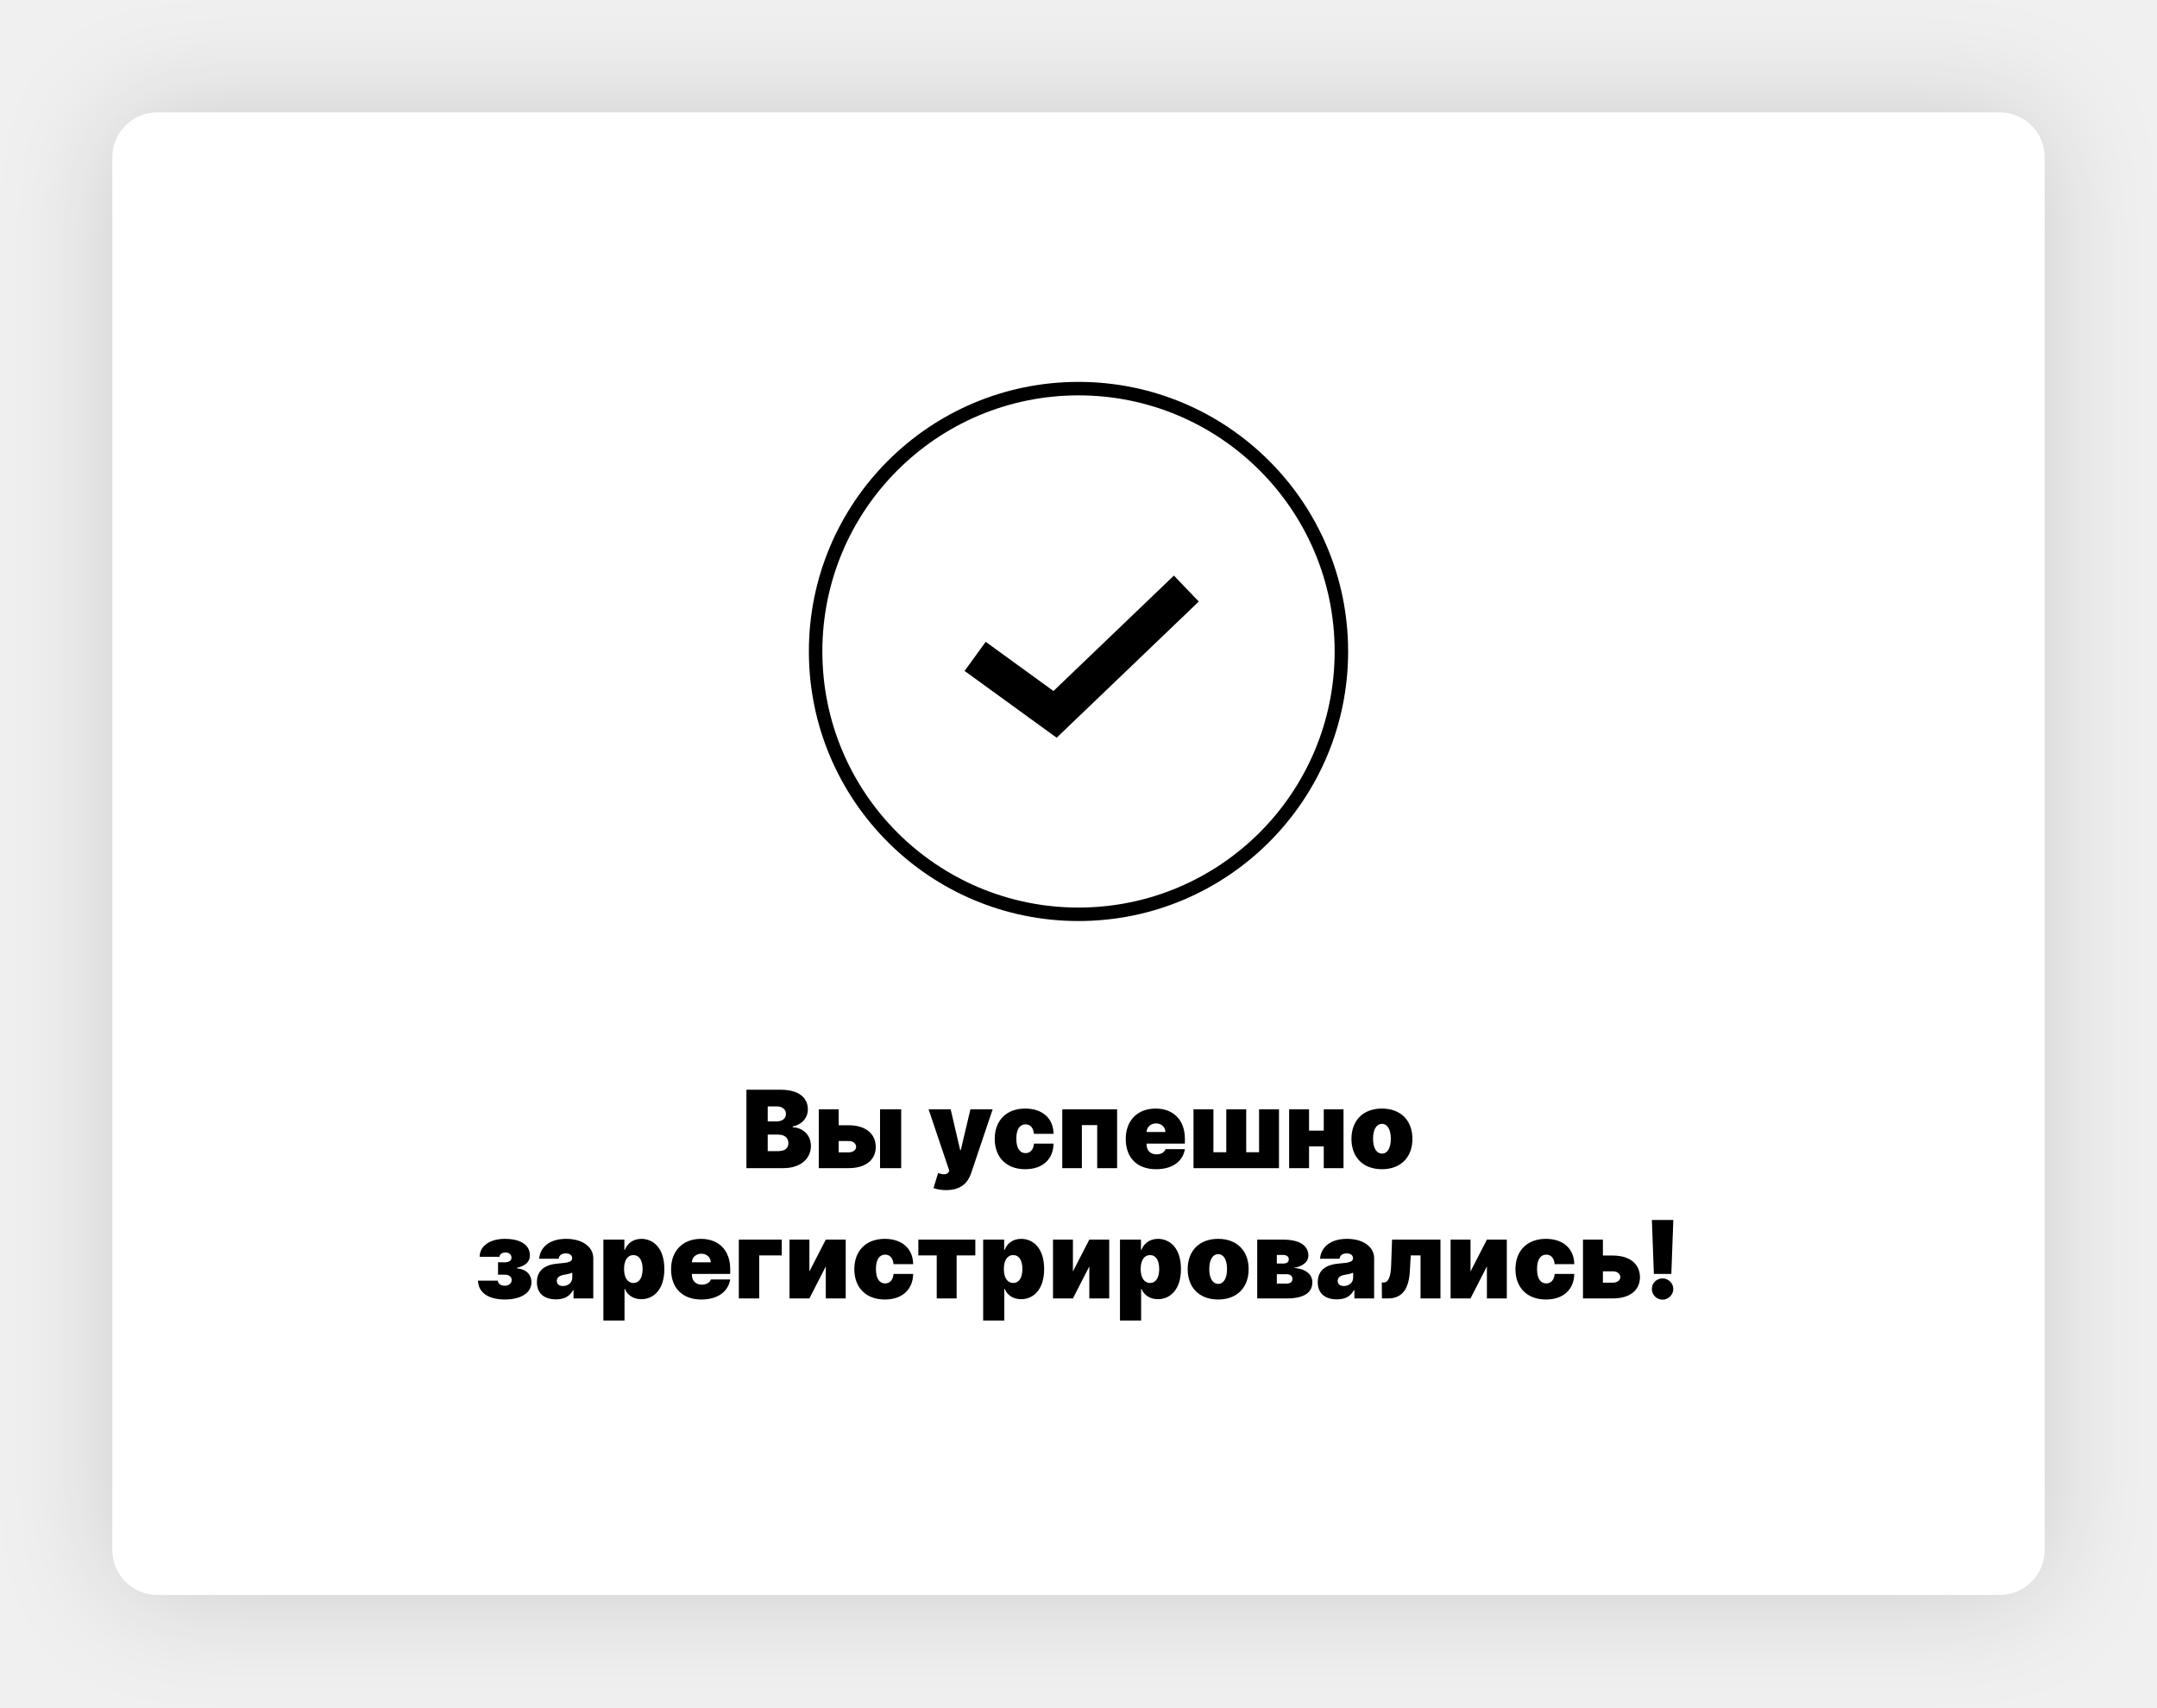
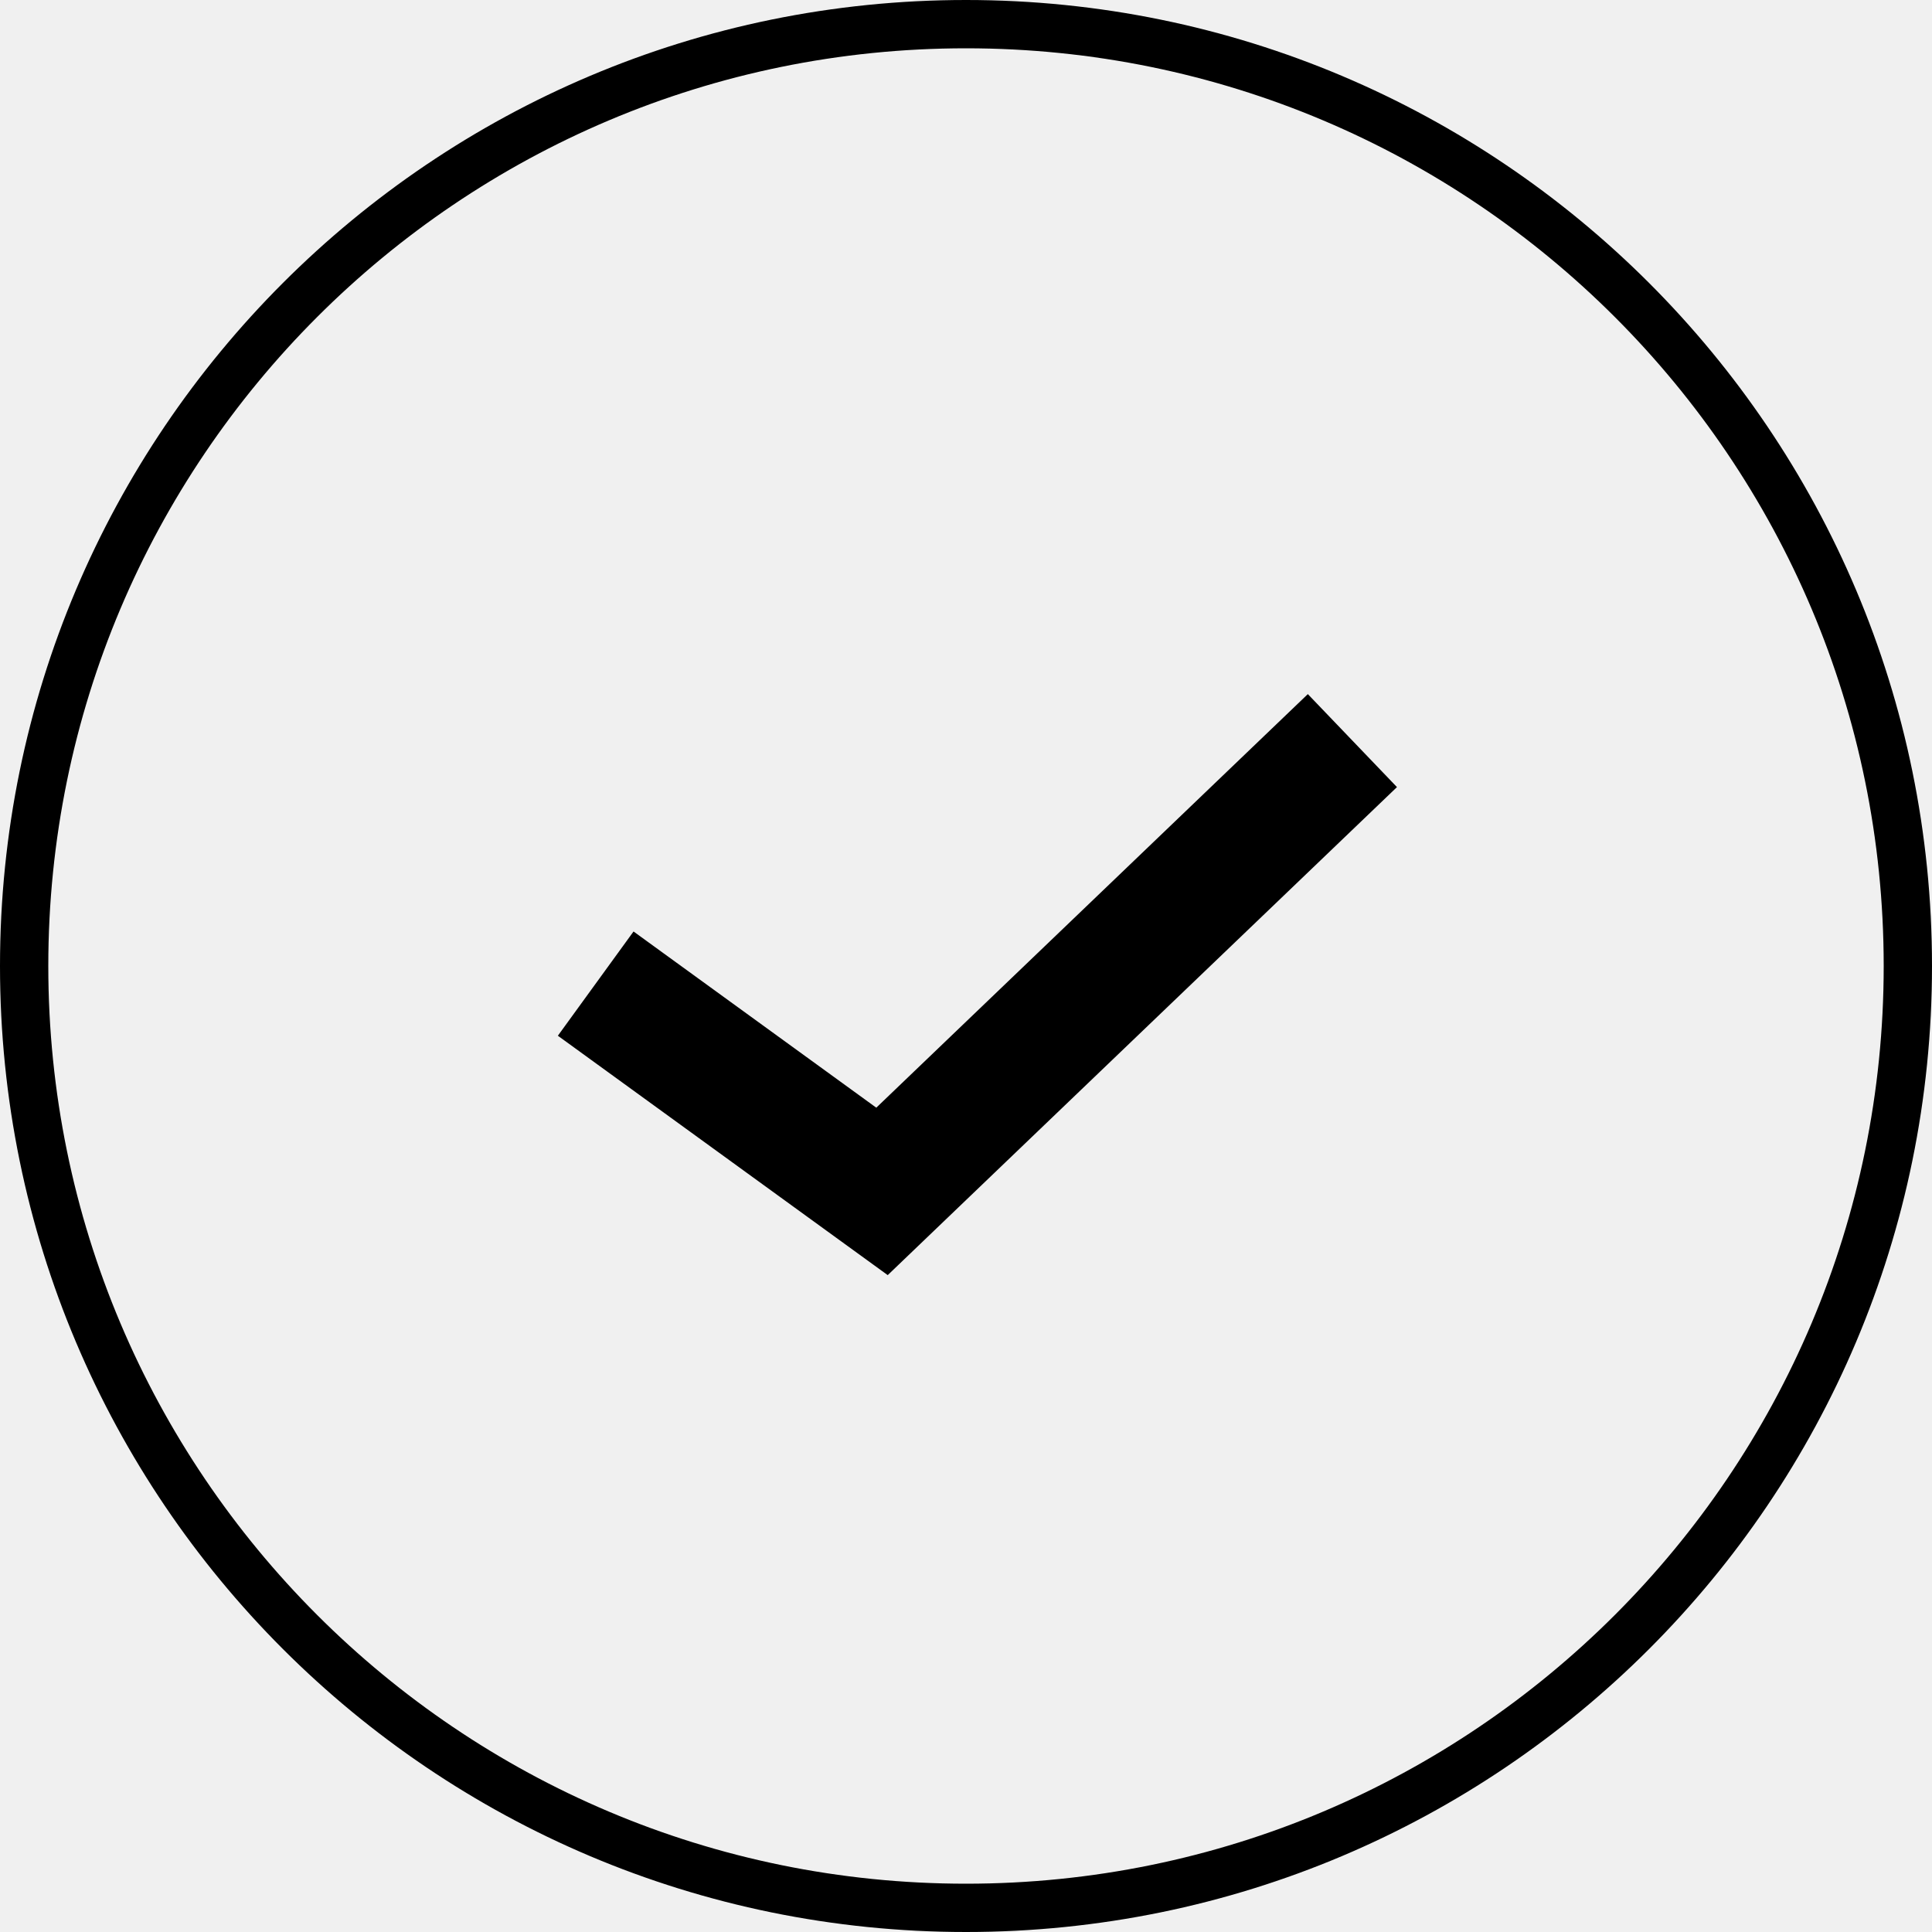
- <svg xmlns="http://www.w3.org/2000/svg" width="480" height="380" viewBox="0 0 480 380" fill="none">
-   <g filter="url(#filter0_d_4453_158)">
-     <rect x="25" y="25" width="430" height="330" rx="10" fill="white" />
-   </g>
-   <path d="M166.102 260H174.317C178.11 260 180.454 257.929 180.454 255.057C180.454 252.594 178.638 250.983 176.397 250.898V250.727C178.417 250.327 179.772 248.835 179.772 246.909C179.772 244.25 177.658 242.545 173.67 242.545H166.102V260ZM170.84 256.216V252.534H173.124C174.565 252.534 175.442 253.216 175.442 254.443C175.442 255.611 174.65 256.216 173.056 256.216H170.84ZM170.84 249.602V246.261H172.852C174.028 246.261 174.897 246.858 174.897 247.932C174.897 249.006 174.028 249.602 172.783 249.602H170.84ZM186.633 250.455V246.909H182.201V260H188.849C192.582 260 194.866 258.219 194.883 255.295C194.866 252.287 192.582 250.455 188.849 250.455H186.633ZM195.837 260H200.542V246.909H195.837V260ZM186.633 253.966H188.849C189.812 253.966 190.502 254.503 190.519 255.261C190.502 255.977 189.812 256.489 188.849 256.489H186.633V253.966ZM210.565 264.892C213.854 264.892 215.397 263.239 216.121 261.091L220.894 246.909H215.951L213.803 255.977H213.667L211.553 246.909H206.644L211.246 260.58L211.144 260.818C210.761 261.491 209.917 261.5 208.758 261.091L207.735 264.432C208.468 264.722 209.482 264.892 210.565 264.892ZM228.141 260.239C232.018 260.239 234.396 258.014 234.447 254.545H230.084C229.982 255.918 229.24 256.659 228.209 256.659C226.973 256.659 226.163 255.602 226.163 253.455C226.163 251.307 226.973 250.25 228.209 250.25C229.249 250.25 229.956 250.991 230.084 252.364H234.447C234.422 248.955 231.993 246.739 228.141 246.739C223.879 246.739 221.357 249.466 221.357 253.489C221.357 257.511 223.879 260.239 228.141 260.239ZM236.388 260H240.752V250.42H244.161V260H248.593V246.909H236.388V260ZM257.263 260.239C260.893 260.239 263.229 258.5 263.672 255.773H259.376C259.104 256.514 258.328 256.932 257.365 256.932C255.967 256.932 255.149 256.011 255.149 254.75V254.545H263.672V253.455C263.672 249.287 261.115 246.739 257.161 246.739C253.104 246.739 250.513 249.432 250.513 253.489C250.513 257.724 253.07 260.239 257.263 260.239ZM255.149 251.955C255.175 250.821 256.112 250.045 257.263 250.045C258.43 250.045 259.317 250.83 259.342 251.955H255.149ZM265.592 246.909V260H284.614V246.909H280.183V256.455H277.319V246.909H272.887V256.455H270.023V246.909H265.592ZM291.305 246.909H286.873V260H291.305V255.159H294.577V260H298.975V246.909H294.577V251.648H291.305V246.909ZM307.523 260.239C311.785 260.239 314.308 257.511 314.308 253.489C314.308 249.466 311.785 246.739 307.523 246.739C303.262 246.739 300.739 249.466 300.739 253.489C300.739 257.511 303.262 260.239 307.523 260.239ZM307.558 256.761C306.296 256.761 305.546 255.509 305.546 253.455C305.546 251.401 306.296 250.148 307.558 250.148C308.751 250.148 309.501 251.401 309.501 253.455C309.501 255.509 308.751 256.761 307.558 256.761ZM106.364 285.045C106.466 287.884 108.946 289.239 112.33 289.239C115.79 289.239 118.261 287.849 118.261 285.386C118.261 283.435 116.736 282.412 115.057 282.318V282.182C116.94 281.773 117.92 280.784 117.92 279.455C117.92 277.034 115.807 275.739 112.295 275.739C109.227 275.739 106.739 277.205 106.739 279.727H111.17C111.17 279.165 111.724 278.773 112.5 278.773C113.276 278.773 113.83 279.25 113.83 279.932C113.83 280.528 113.267 280.955 112.466 280.955H110.83V283.716H112.466C113.284 283.716 113.864 284.21 113.864 284.909C113.864 285.651 113.224 286.17 112.33 286.17C111.435 286.17 110.795 285.702 110.795 285.045H106.364ZM123.739 289.205C125.444 289.205 126.731 288.625 127.523 287.159H127.626V289H132.023V280.034C132.023 277.614 129.731 275.739 125.989 275.739C122.077 275.739 120.151 277.784 119.989 280.17H124.319C124.43 279.361 125.026 278.977 125.921 278.977C126.739 278.977 127.319 279.352 127.319 280.034V280.068C127.319 280.827 126.484 281.065 124.285 281.227C121.583 281.423 119.478 282.514 119.478 285.386C119.478 287.994 121.234 289.205 123.739 289.205ZM125.273 286.239C124.472 286.239 123.91 285.847 123.91 285.114C123.91 284.44 124.387 283.92 125.478 283.75C126.228 283.631 126.859 283.477 127.353 283.273V284.364C127.353 285.557 126.339 286.239 125.273 286.239ZM134.271 293.909H138.976V286.852H139.044C139.589 288.182 140.851 289.17 142.692 289.17C145.487 289.17 147.839 286.989 147.839 282.455C147.839 277.716 145.317 275.739 142.726 275.739C140.783 275.739 139.555 276.864 139.044 278.193H138.942V275.909H134.271V293.909ZM138.874 282.455C138.874 280.511 139.658 279.352 140.953 279.352C142.249 279.352 142.999 280.511 142.999 282.455C142.999 284.398 142.249 285.557 140.953 285.557C139.658 285.557 138.874 284.364 138.874 282.455ZM156.083 289.239C159.714 289.239 162.049 287.5 162.492 284.773H158.197C157.924 285.514 157.148 285.932 156.185 285.932C154.788 285.932 153.969 285.011 153.969 283.75V283.545H162.492V282.455C162.492 278.287 159.935 275.739 155.981 275.739C151.924 275.739 149.333 278.432 149.333 282.489C149.333 286.724 151.89 289.239 156.083 289.239ZM153.969 280.955C153.995 279.821 154.933 279.045 156.083 279.045C157.251 279.045 158.137 279.83 158.163 280.955H153.969ZM173.957 275.909H164.412V289H168.946V279.42H173.957V275.909ZM180.117 283V275.909H175.685V289H180.117L183.765 281.875V289H188.197V275.909H183.765L180.117 283ZM196.898 289.239C200.776 289.239 203.154 287.014 203.205 283.545H198.842C198.739 284.918 197.998 285.659 196.967 285.659C195.731 285.659 194.921 284.602 194.921 282.455C194.921 280.307 195.731 279.25 196.967 279.25C198.006 279.25 198.714 279.991 198.842 281.364H203.205C203.18 277.955 200.751 275.739 196.898 275.739C192.637 275.739 190.114 278.466 190.114 282.489C190.114 286.511 192.637 289.239 196.898 289.239ZM204.358 279.42H208.449V289H212.881V279.42H217.04V275.909H204.358V279.42ZM218.787 293.909H223.491V286.852H223.56C224.105 288.182 225.366 289.17 227.207 289.17C230.003 289.17 232.355 286.989 232.355 282.455C232.355 277.716 229.832 275.739 227.241 275.739C225.298 275.739 224.071 276.864 223.56 278.193H223.457V275.909H218.787V293.909ZM223.389 282.455C223.389 280.511 224.173 279.352 225.469 279.352C226.764 279.352 227.514 280.511 227.514 282.455C227.514 284.398 226.764 285.557 225.469 285.557C224.173 285.557 223.389 284.364 223.389 282.455ZM238.758 283V275.909H234.326V289H238.758L242.406 281.875V289H246.837V275.909H242.406L238.758 283ZM249.232 293.909H253.937V286.852H254.005C254.55 288.182 255.812 289.17 257.653 289.17C260.448 289.17 262.8 286.989 262.8 282.455C262.8 277.716 260.278 275.739 257.687 275.739C255.744 275.739 254.516 276.864 254.005 278.193H253.903V275.909H249.232V293.909ZM253.835 282.455C253.835 280.511 254.619 279.352 255.914 279.352C257.21 279.352 257.96 280.511 257.96 282.455C257.96 284.398 257.21 285.557 255.914 285.557C254.619 285.557 253.835 284.364 253.835 282.455ZM271.078 289.239C275.339 289.239 277.862 286.511 277.862 282.489C277.862 278.466 275.339 275.739 271.078 275.739C266.817 275.739 264.294 278.466 264.294 282.489C264.294 286.511 266.817 289.239 271.078 289.239ZM271.112 285.761C269.851 285.761 269.101 284.509 269.101 282.455C269.101 280.401 269.851 279.148 271.112 279.148C272.305 279.148 273.055 280.401 273.055 282.455C273.055 284.509 272.305 285.761 271.112 285.761ZM279.771 289H286.385C290.067 289 292.044 287.773 292.044 285.386C292.044 283.886 290.817 282.352 287.851 282.216C289.999 281.875 291.158 280.784 291.158 279.489C291.158 277.102 289.01 275.909 285.499 275.909H279.771V289ZM284.135 285.693V283.614H286.385C287.143 283.614 287.612 284.014 287.612 284.67C287.612 285.31 287.143 285.693 286.385 285.693H284.135ZM284.135 281.227V279.318H285.499C286.3 279.318 286.794 279.676 286.794 280.273C286.794 280.869 286.359 281.227 285.635 281.227H284.135ZM297.505 289.205C299.21 289.205 300.496 288.625 301.289 287.159H301.391V289H305.789V280.034C305.789 277.614 303.496 275.739 299.755 275.739C295.843 275.739 293.917 277.784 293.755 280.17H298.085C298.195 279.361 298.792 278.977 299.687 278.977C300.505 278.977 301.085 279.352 301.085 280.034V280.068C301.085 280.827 300.249 281.065 298.05 281.227C295.349 281.423 293.244 282.514 293.244 285.386C293.244 287.994 294.999 289.205 297.505 289.205ZM299.039 286.239C298.238 286.239 297.675 285.847 297.675 285.114C297.675 284.44 298.153 283.92 299.244 283.75C299.994 283.631 300.624 283.477 301.119 283.273V284.364C301.119 285.557 300.104 286.239 299.039 286.239ZM307.526 289H308.889C311.582 289 313.491 287.432 313.73 282.966L313.935 279.42H316.116V289H320.548V275.909H309.776L309.571 281.705C309.469 284.295 308.923 285.455 307.901 285.455H307.491L307.526 289ZM327.234 283V275.909H322.803V289H327.234L330.882 281.875V289H335.314V275.909H330.882L327.234 283ZM344.016 289.239C347.893 289.239 350.271 287.014 350.322 283.545H345.959C345.857 284.918 345.115 285.659 344.084 285.659C342.848 285.659 342.038 284.602 342.038 282.455C342.038 280.307 342.848 279.25 344.084 279.25C345.124 279.25 345.831 279.991 345.959 281.364H350.322C350.297 277.955 347.868 275.739 344.016 275.739C339.754 275.739 337.232 278.466 337.232 282.489C337.232 286.511 339.754 289.239 344.016 289.239ZM356.695 279.455V275.909H352.263V289H358.911C362.644 289 364.928 287.219 364.945 284.295C364.928 281.287 362.644 279.455 358.911 279.455H356.695ZM356.695 282.966H358.911C359.874 282.966 360.565 283.503 360.582 284.261C360.565 284.977 359.874 285.489 358.911 285.489H356.695V282.966ZM372.366 271.545H367.594L368.037 283.545H371.923L372.366 271.545ZM369.98 289.273C371.233 289.273 372.349 288.216 372.366 286.886C372.349 285.591 371.233 284.534 369.98 284.534C368.659 284.534 367.577 285.591 367.594 286.886C367.577 288.216 368.659 289.273 369.98 289.273Z" fill="black" />
-   <path fill-rule="evenodd" clip-rule="evenodd" d="M297 145C297 176.48 271.48 202 240 202C208.52 202 183 176.48 183 145C183 113.52 208.52 88 240 88C271.48 88 297 113.52 297 145ZM300 145C300 178.137 273.137 205 240 205C206.863 205 180 178.137 180 145C180 111.863 206.863 85 240 85C273.137 85 300 111.863 300 145ZM237.55 161.888L266.768 133.888L261.232 128.112L234.428 153.8L219.35 142.856L214.65 149.331L232.433 162.237L235.138 164.2L237.55 161.888Z" fill="black" />
-   <defs>
-     <filter id="filter0_d_4453_158" x="0" y="0" width="480" height="380" filterUnits="userSpaceOnUse" color-interpolation-filters="sRGB">
-       <feFlood flood-opacity="0" result="BackgroundImageFix" />
-       <feColorMatrix in="SourceAlpha" type="matrix" values="0 0 0 0 0 0 0 0 0 0 0 0 0 0 0 0 0 0 127 0" result="hardAlpha" />
-       <feOffset />
-       <feGaussianBlur stdDeviation="12.5" />
-       <feColorMatrix type="matrix" values="0 0 0 0 0 0 0 0 0 0 0 0 0 0 0 0 0 0 0.15 0" />
-       <feBlend mode="normal" in2="BackgroundImageFix" result="effect1_dropShadow_4453_158" />
-       <feBlend mode="normal" in="SourceGraphic" in2="effect1_dropShadow_4453_158" result="shape" />
-     </filter>
-   </defs>
+ <svg xmlns="http://www.w3.org/2000/svg" width="120" height="120" viewBox="0 0 120 120" fill="none">
+   <path fill-rule="evenodd" clip-rule="evenodd" d="M117 60C117 91.48 91.48 117 60 117C28.52 117 3 91.48 3 60C3 28.52 28.52 3 60 3C91.48 3 117 28.52 117 60ZM120 60C120 93.137 93.137 120 60 120C26.863 120 0 93.137 0 60C0 26.863 26.863 0 60 0C93.137 0 120 26.863 120 60ZM57.55 76.888L86.768 48.888L81.232 43.112L54.428 68.8L39.35 57.856L34.65 64.331L52.433 77.237L55.138 79.2L57.55 76.888Z" fill="black" />
</svg>
